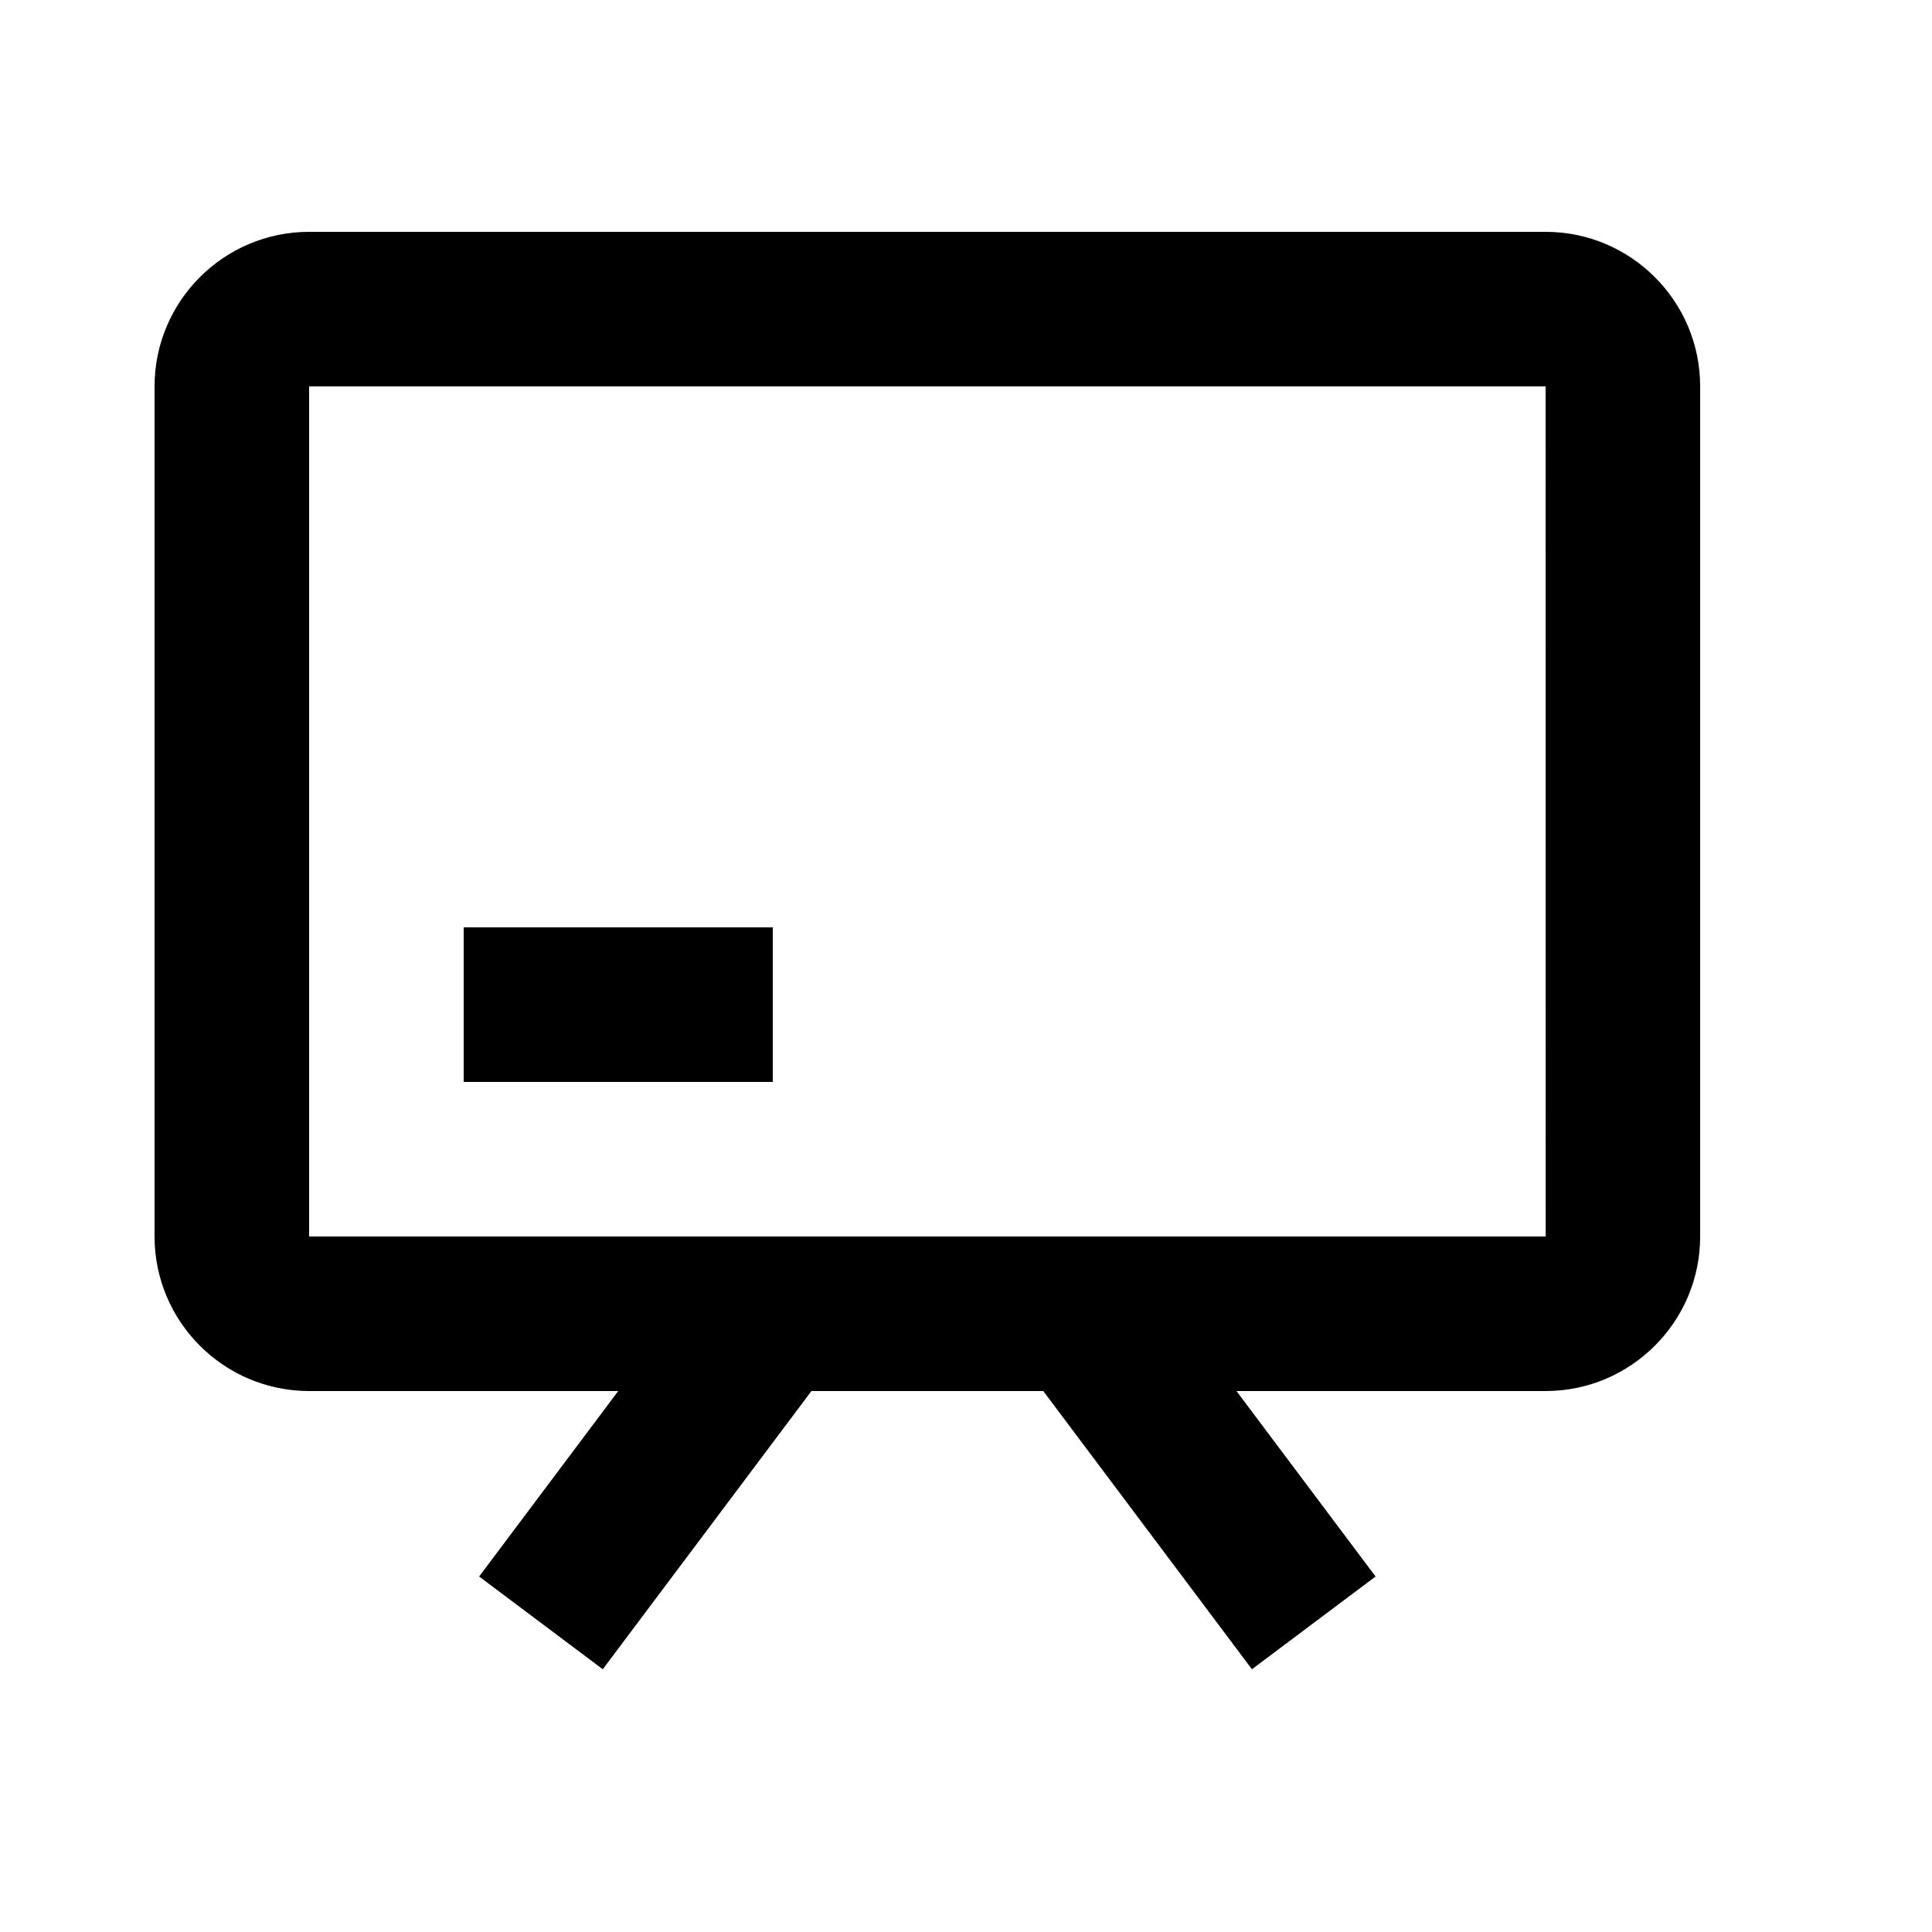
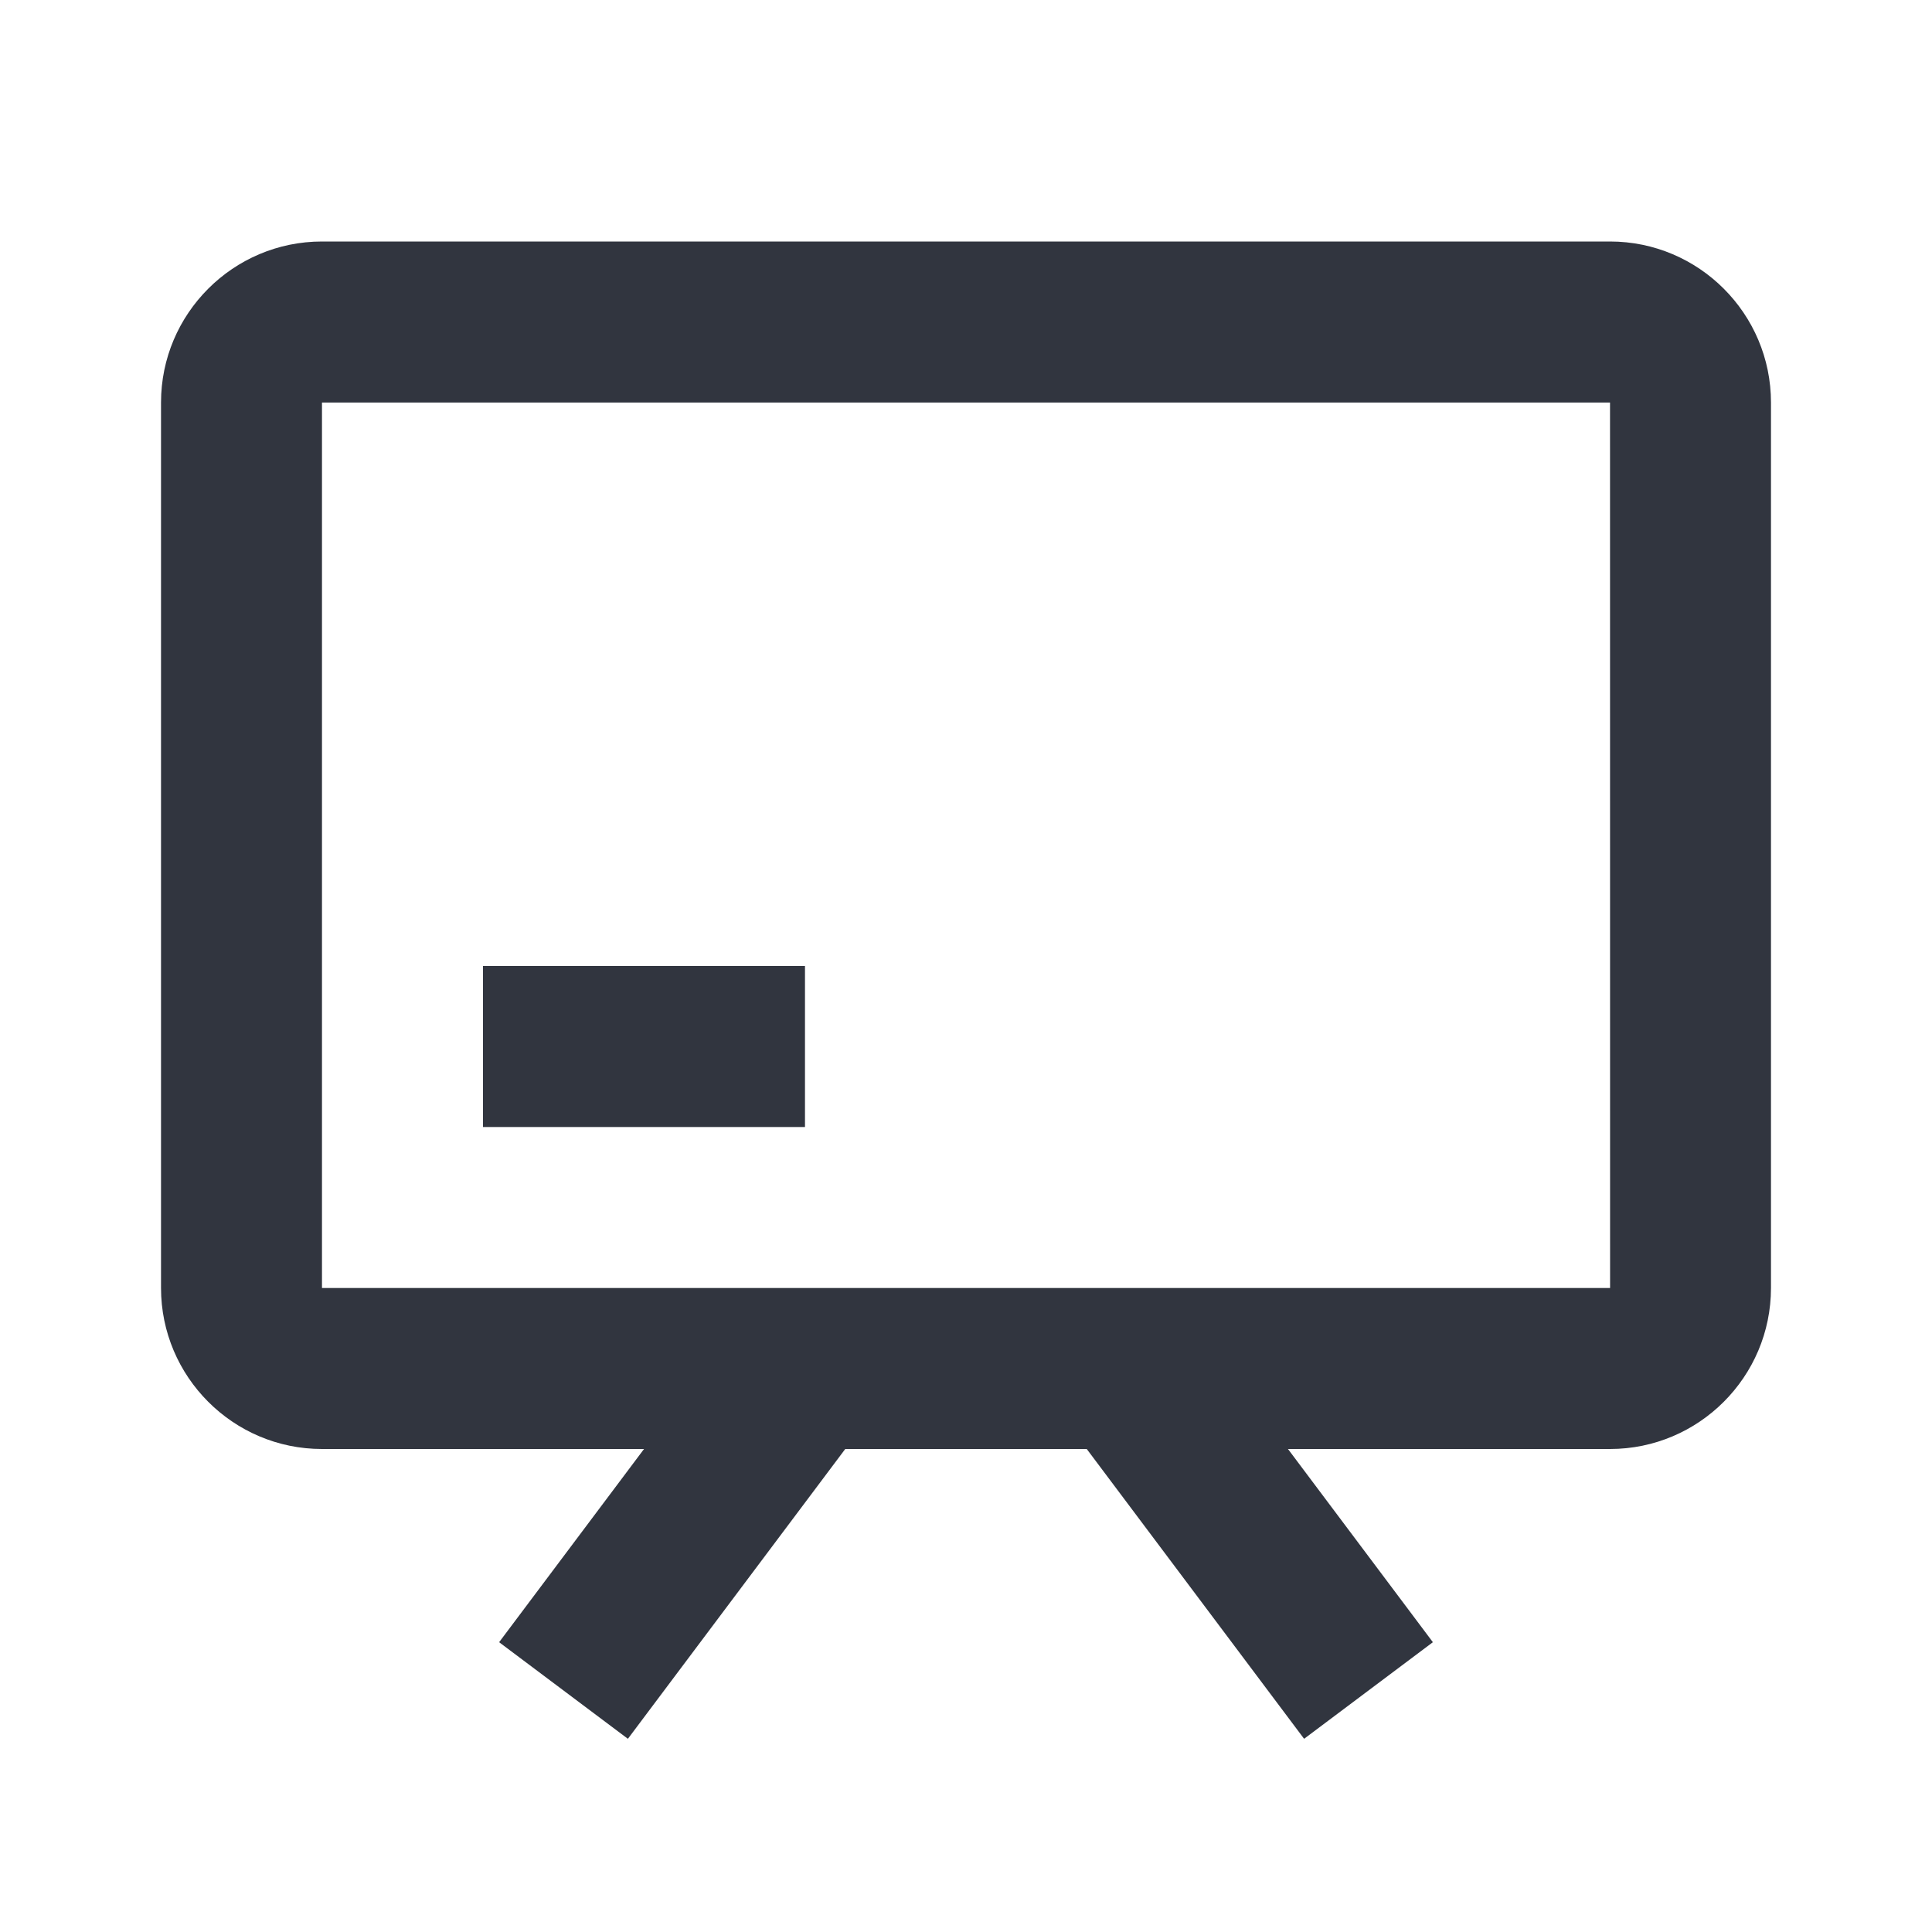
- <svg xmlns="http://www.w3.org/2000/svg" width="25" height="25" viewBox="0 0 25 25" fill="none">
-   <path d="M20 3H4C2.897 3 2 3.897 2 5V16C2 17.103 2.897 18 4 18H8L6.2 20.4L7.8 21.6L10.5 18H13.5L16.2 21.6L17.8 20.4L16 18H20C21.103 18 22 17.103 22 16V5C22 3.897 21.103 3 20 3ZM4 16V5H20L20.001 16H4Z" fill="black" />
-   <path d="M6 12H10V14H6V12Z" fill="black" />
+ <svg xmlns="http://www.w3.org/2000/svg" width="32" height="32" viewBox="0 0 32 32" fill="none">
+   <path d="M26.667 4H5.333C3.863 4 2.667 5.196 2.667 6.667V21.333C2.667 22.804 3.863 24 5.333 24H10.667L8.267 27.2L10.4 28.8L14 24H18L21.6 28.8L23.733 27.2L21.333 24H26.667C28.137 24 29.333 22.804 29.333 21.333V6.667C29.333 5.196 28.137 4 26.667 4ZM5.333 21.333V6.667H26.667L26.668 21.333H5.333Z" fill="#31353F" />
+   <path d="M8 16H13.333V18.667H8V16Z" fill="#31353F" />
</svg>
